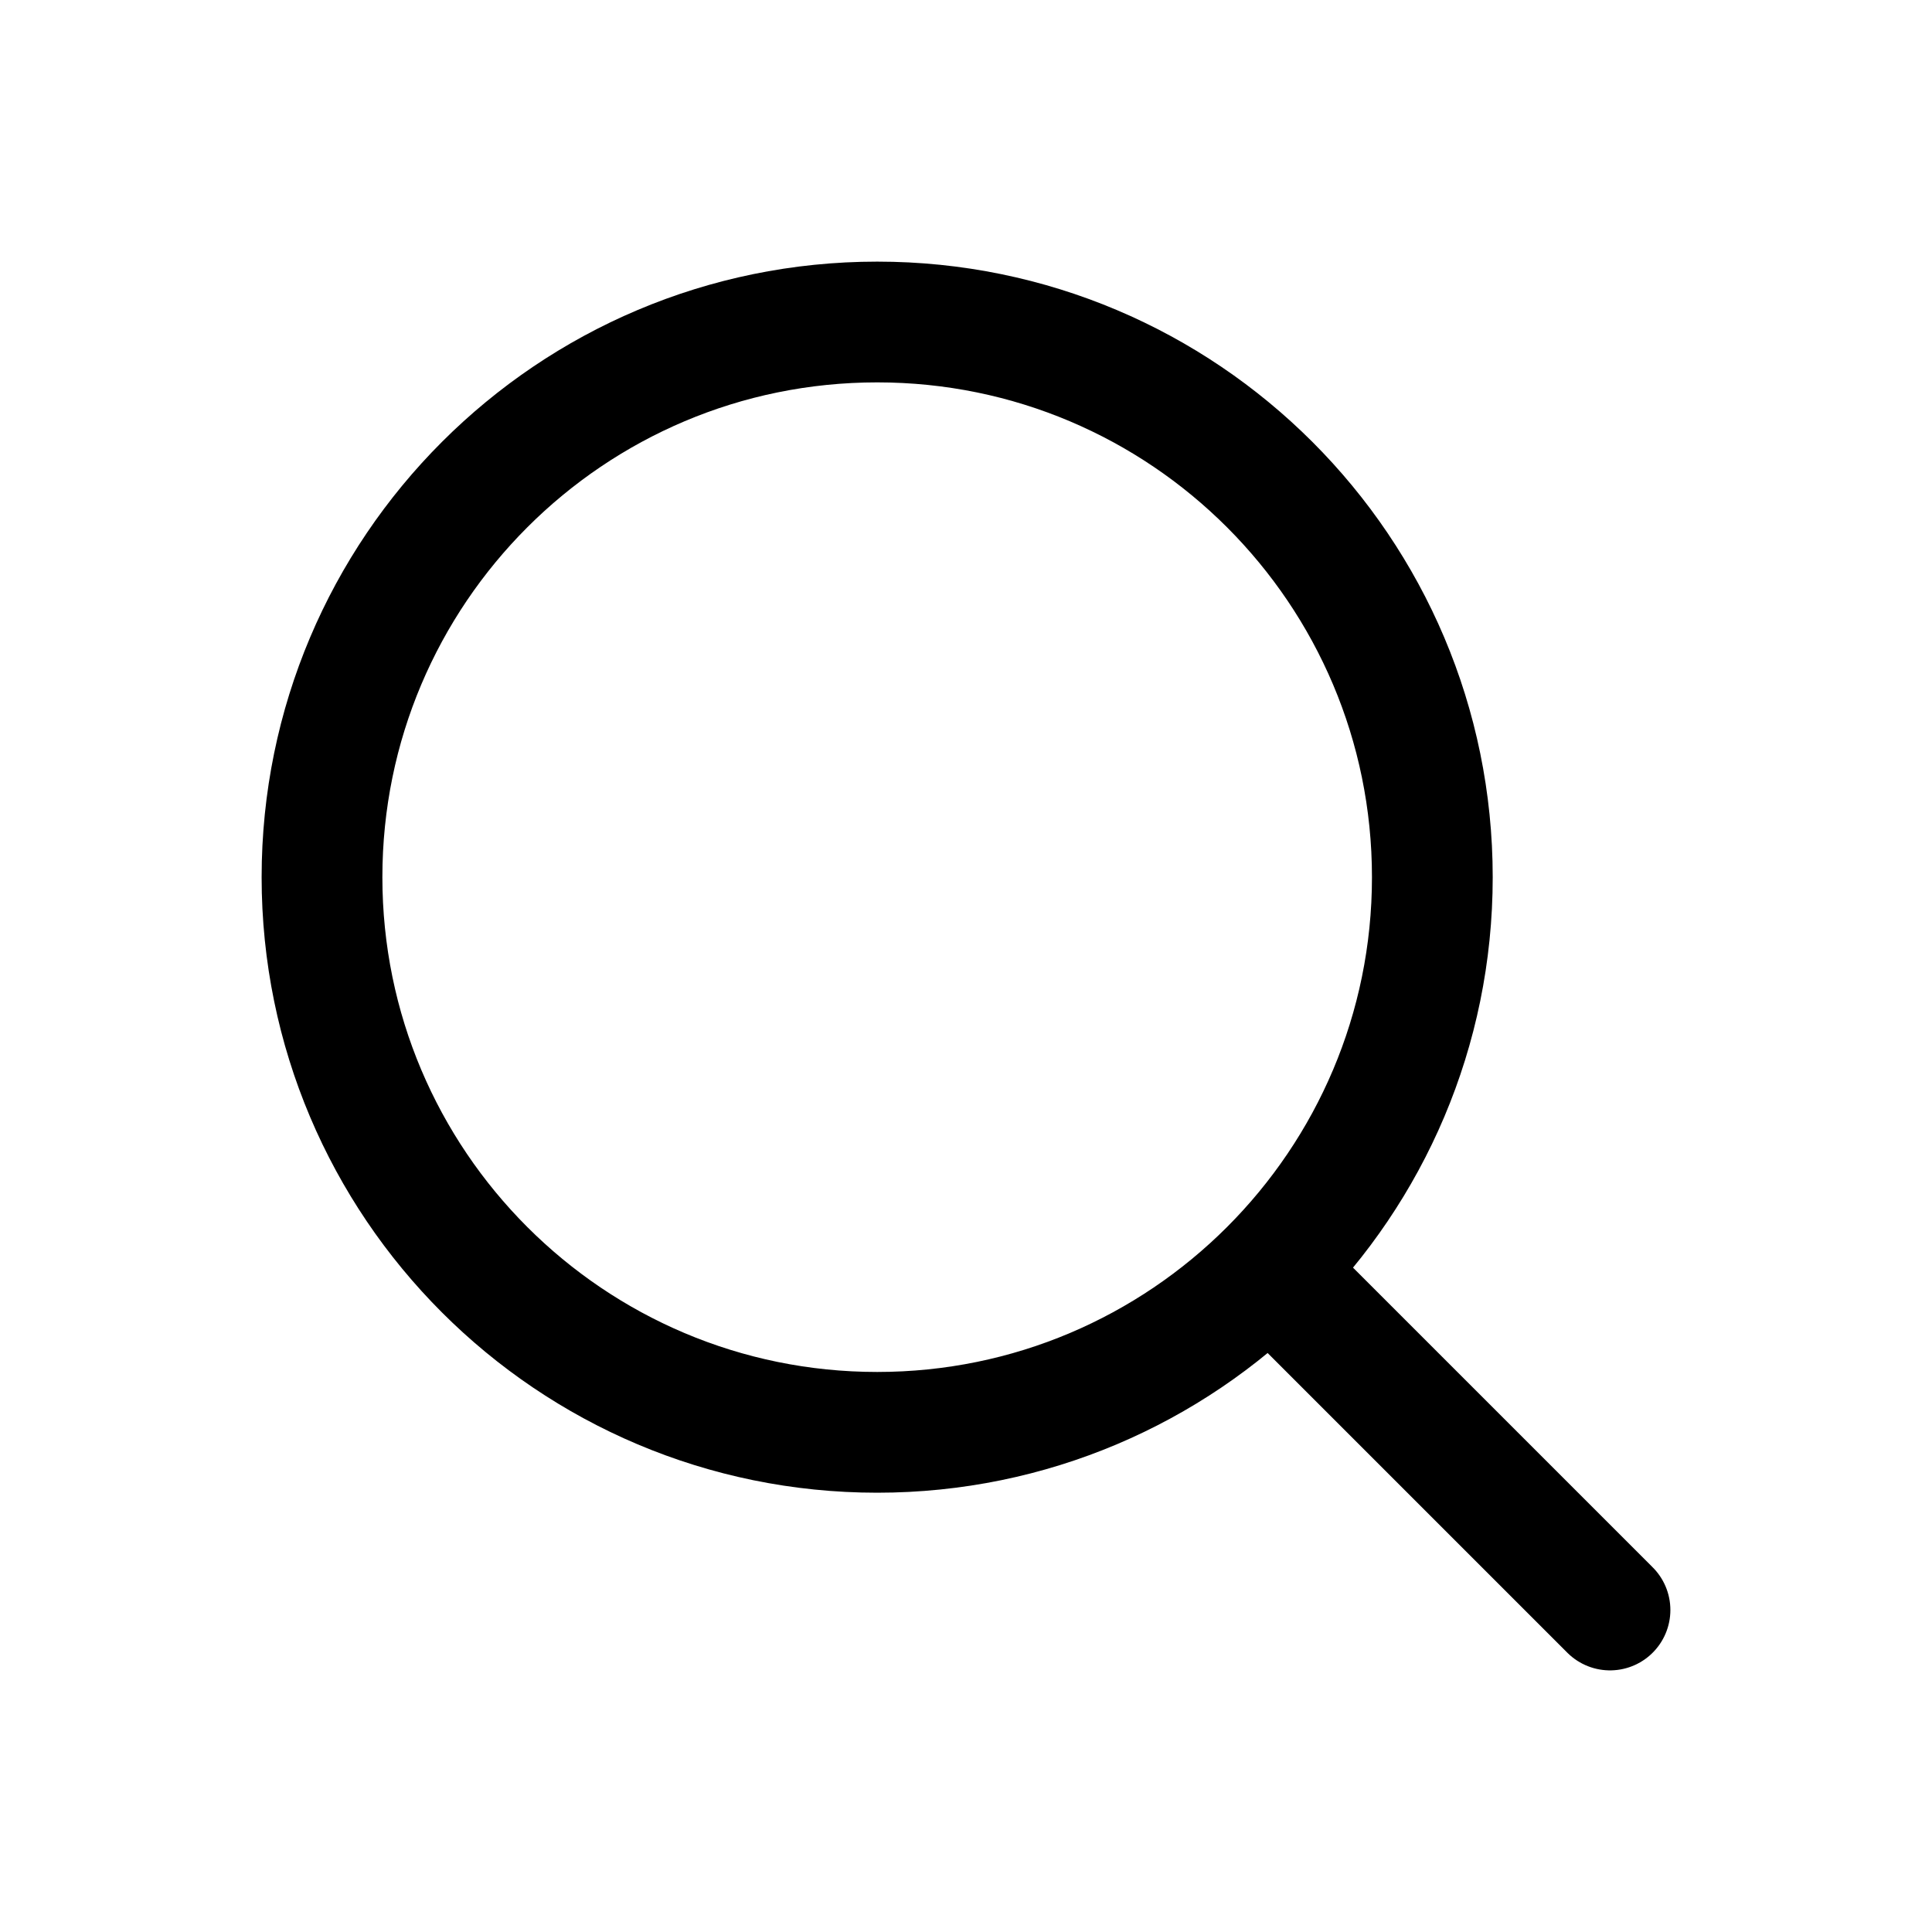
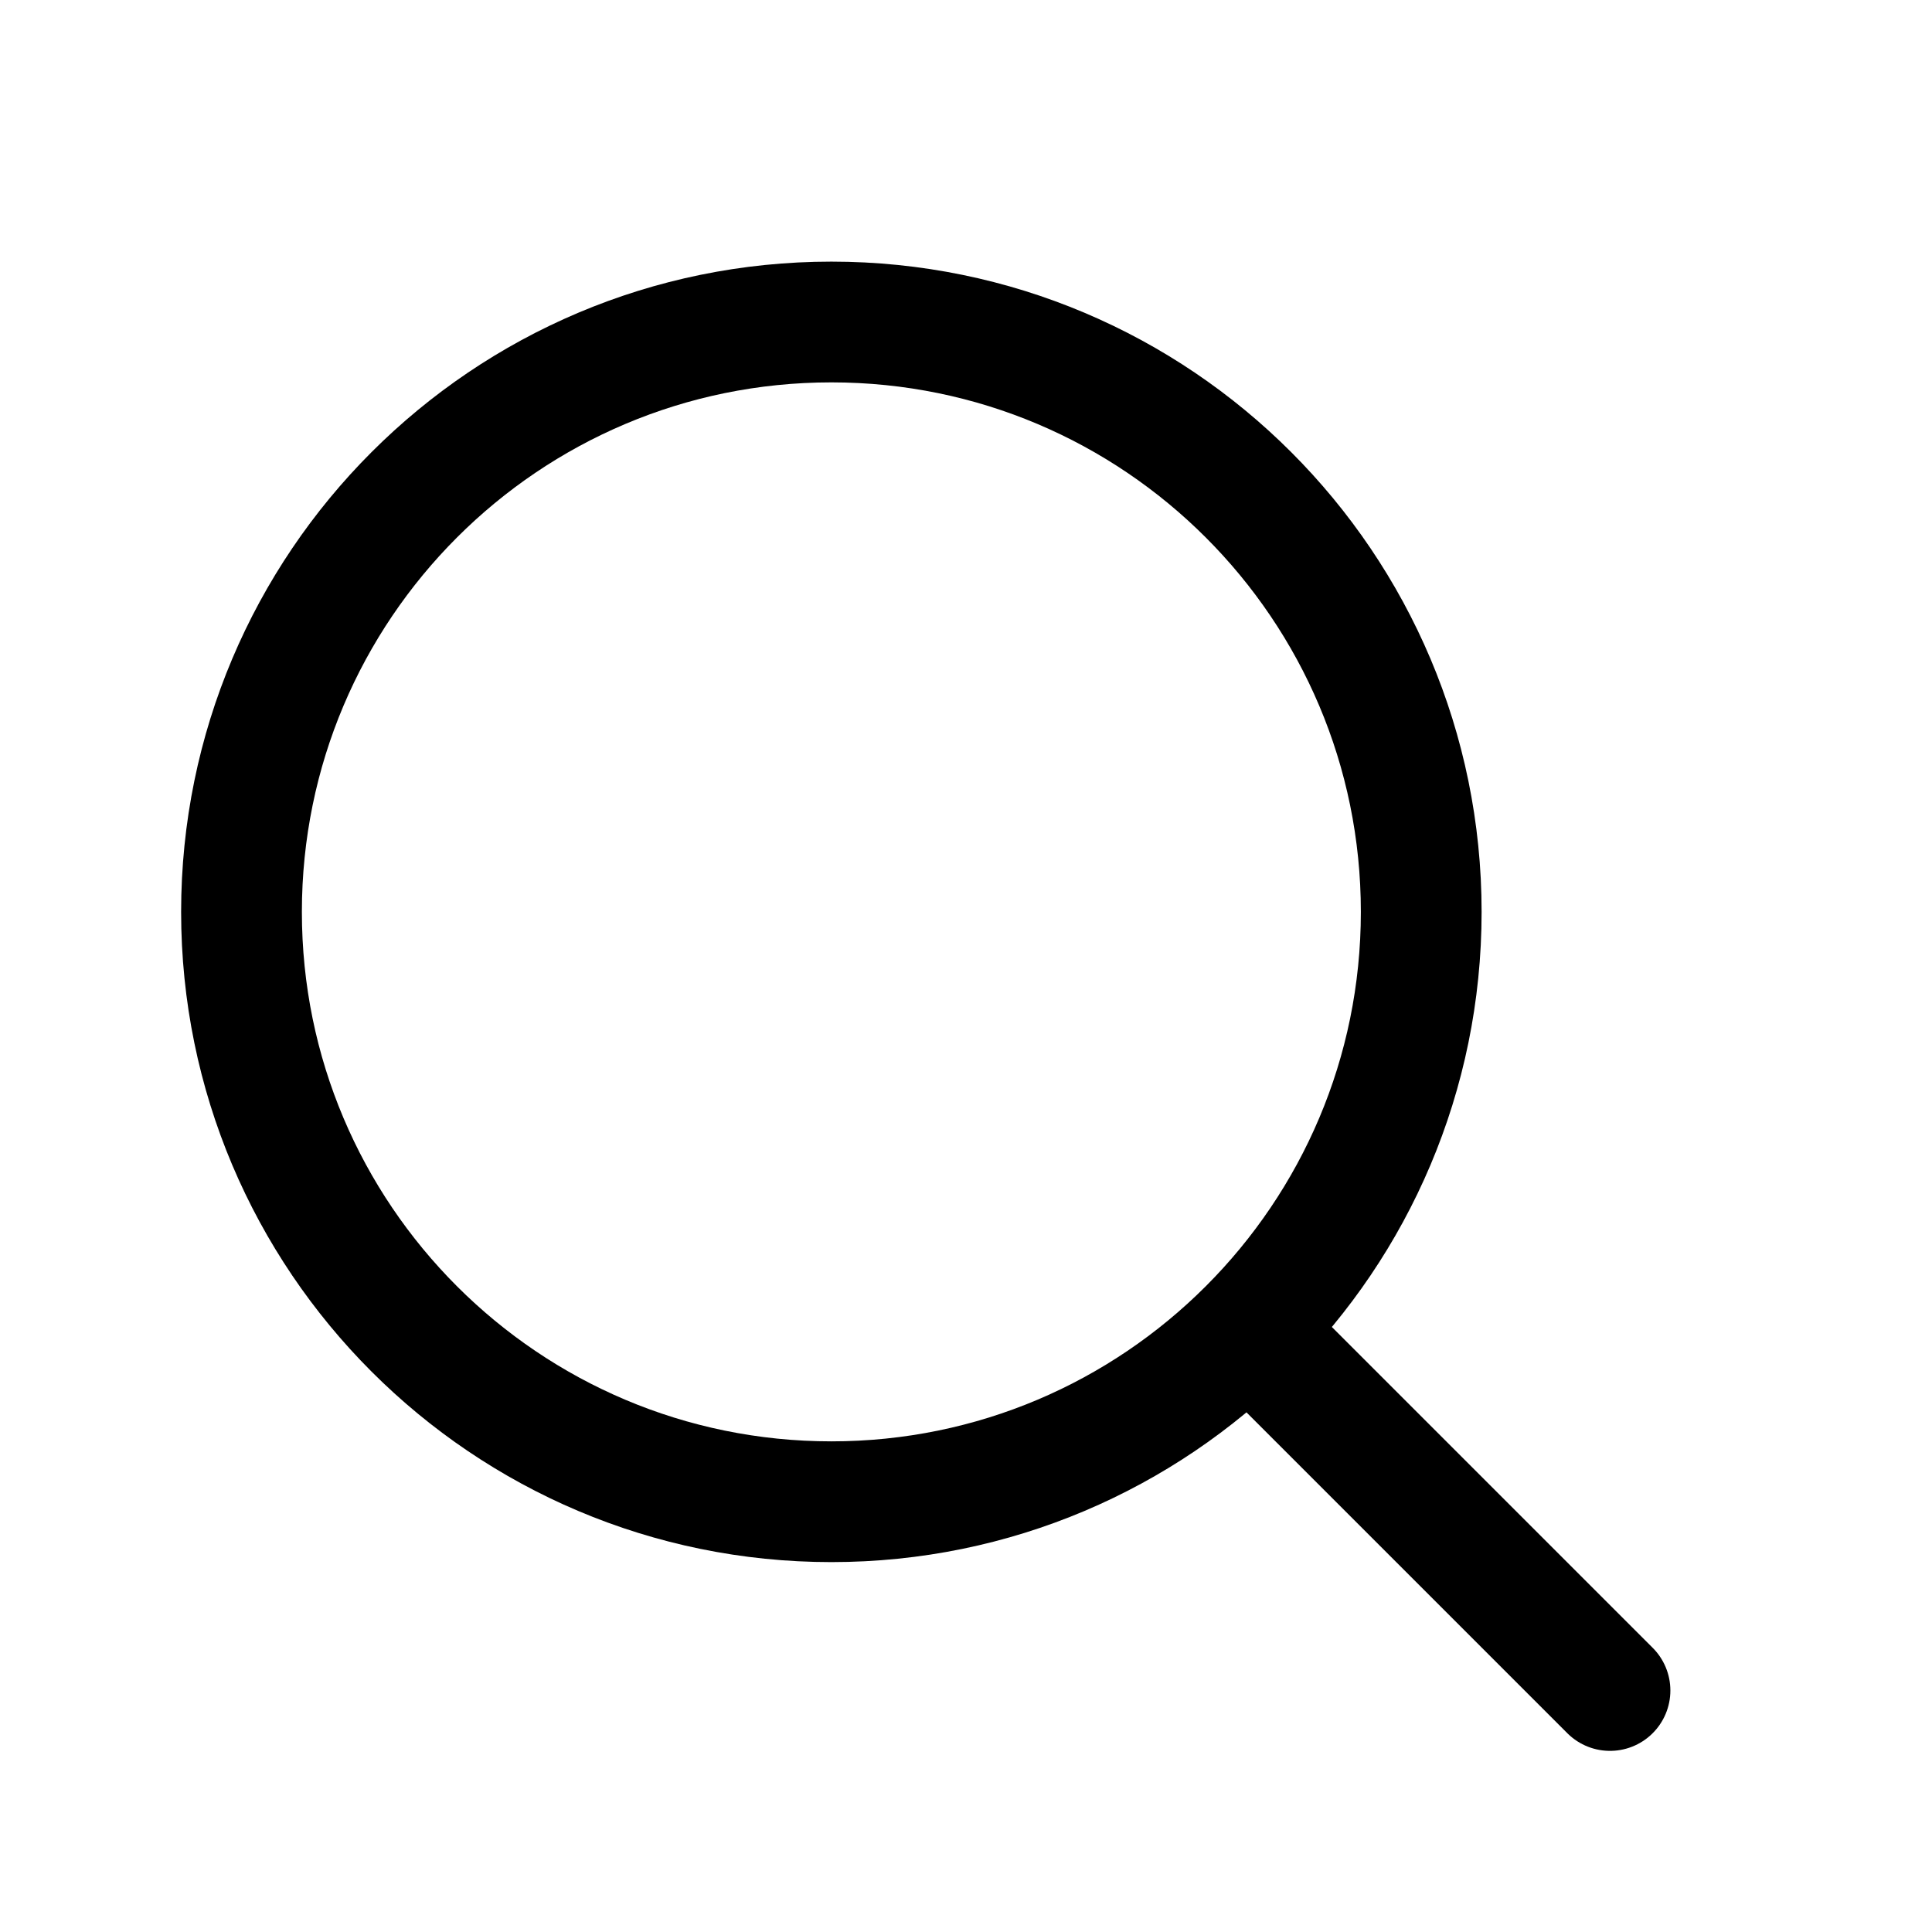
<svg xmlns="http://www.w3.org/2000/svg" width="24" height="24" viewBox="0 0 24 24" fill="none">
-   <path d="M20 20L15.862 15.862M4 10.897C4 7.088 7.088 4 10.897 4C14.705 4 17.793 7.088 17.793 10.897C17.793 14.705 14.705 17.793 10.897 17.793C7.088 17.793 4 14.705 4 10.897Z" stroke="black" stroke-width="1.5" stroke-linecap="round" stroke-linejoin="round" />
+   <path d="M20 21L15.603 16.603M3 11.328C3 7.281 6.281 4 10.328 4C14.374 4 17.655 7.281 17.655 11.328C17.655 15.374 14.374 18.655 10.328 18.655C6.281 18.655 3 15.374 3 11.328Z" stroke="black" stroke-width="1.5" stroke-linecap="round" stroke-linejoin="round" />
</svg>
